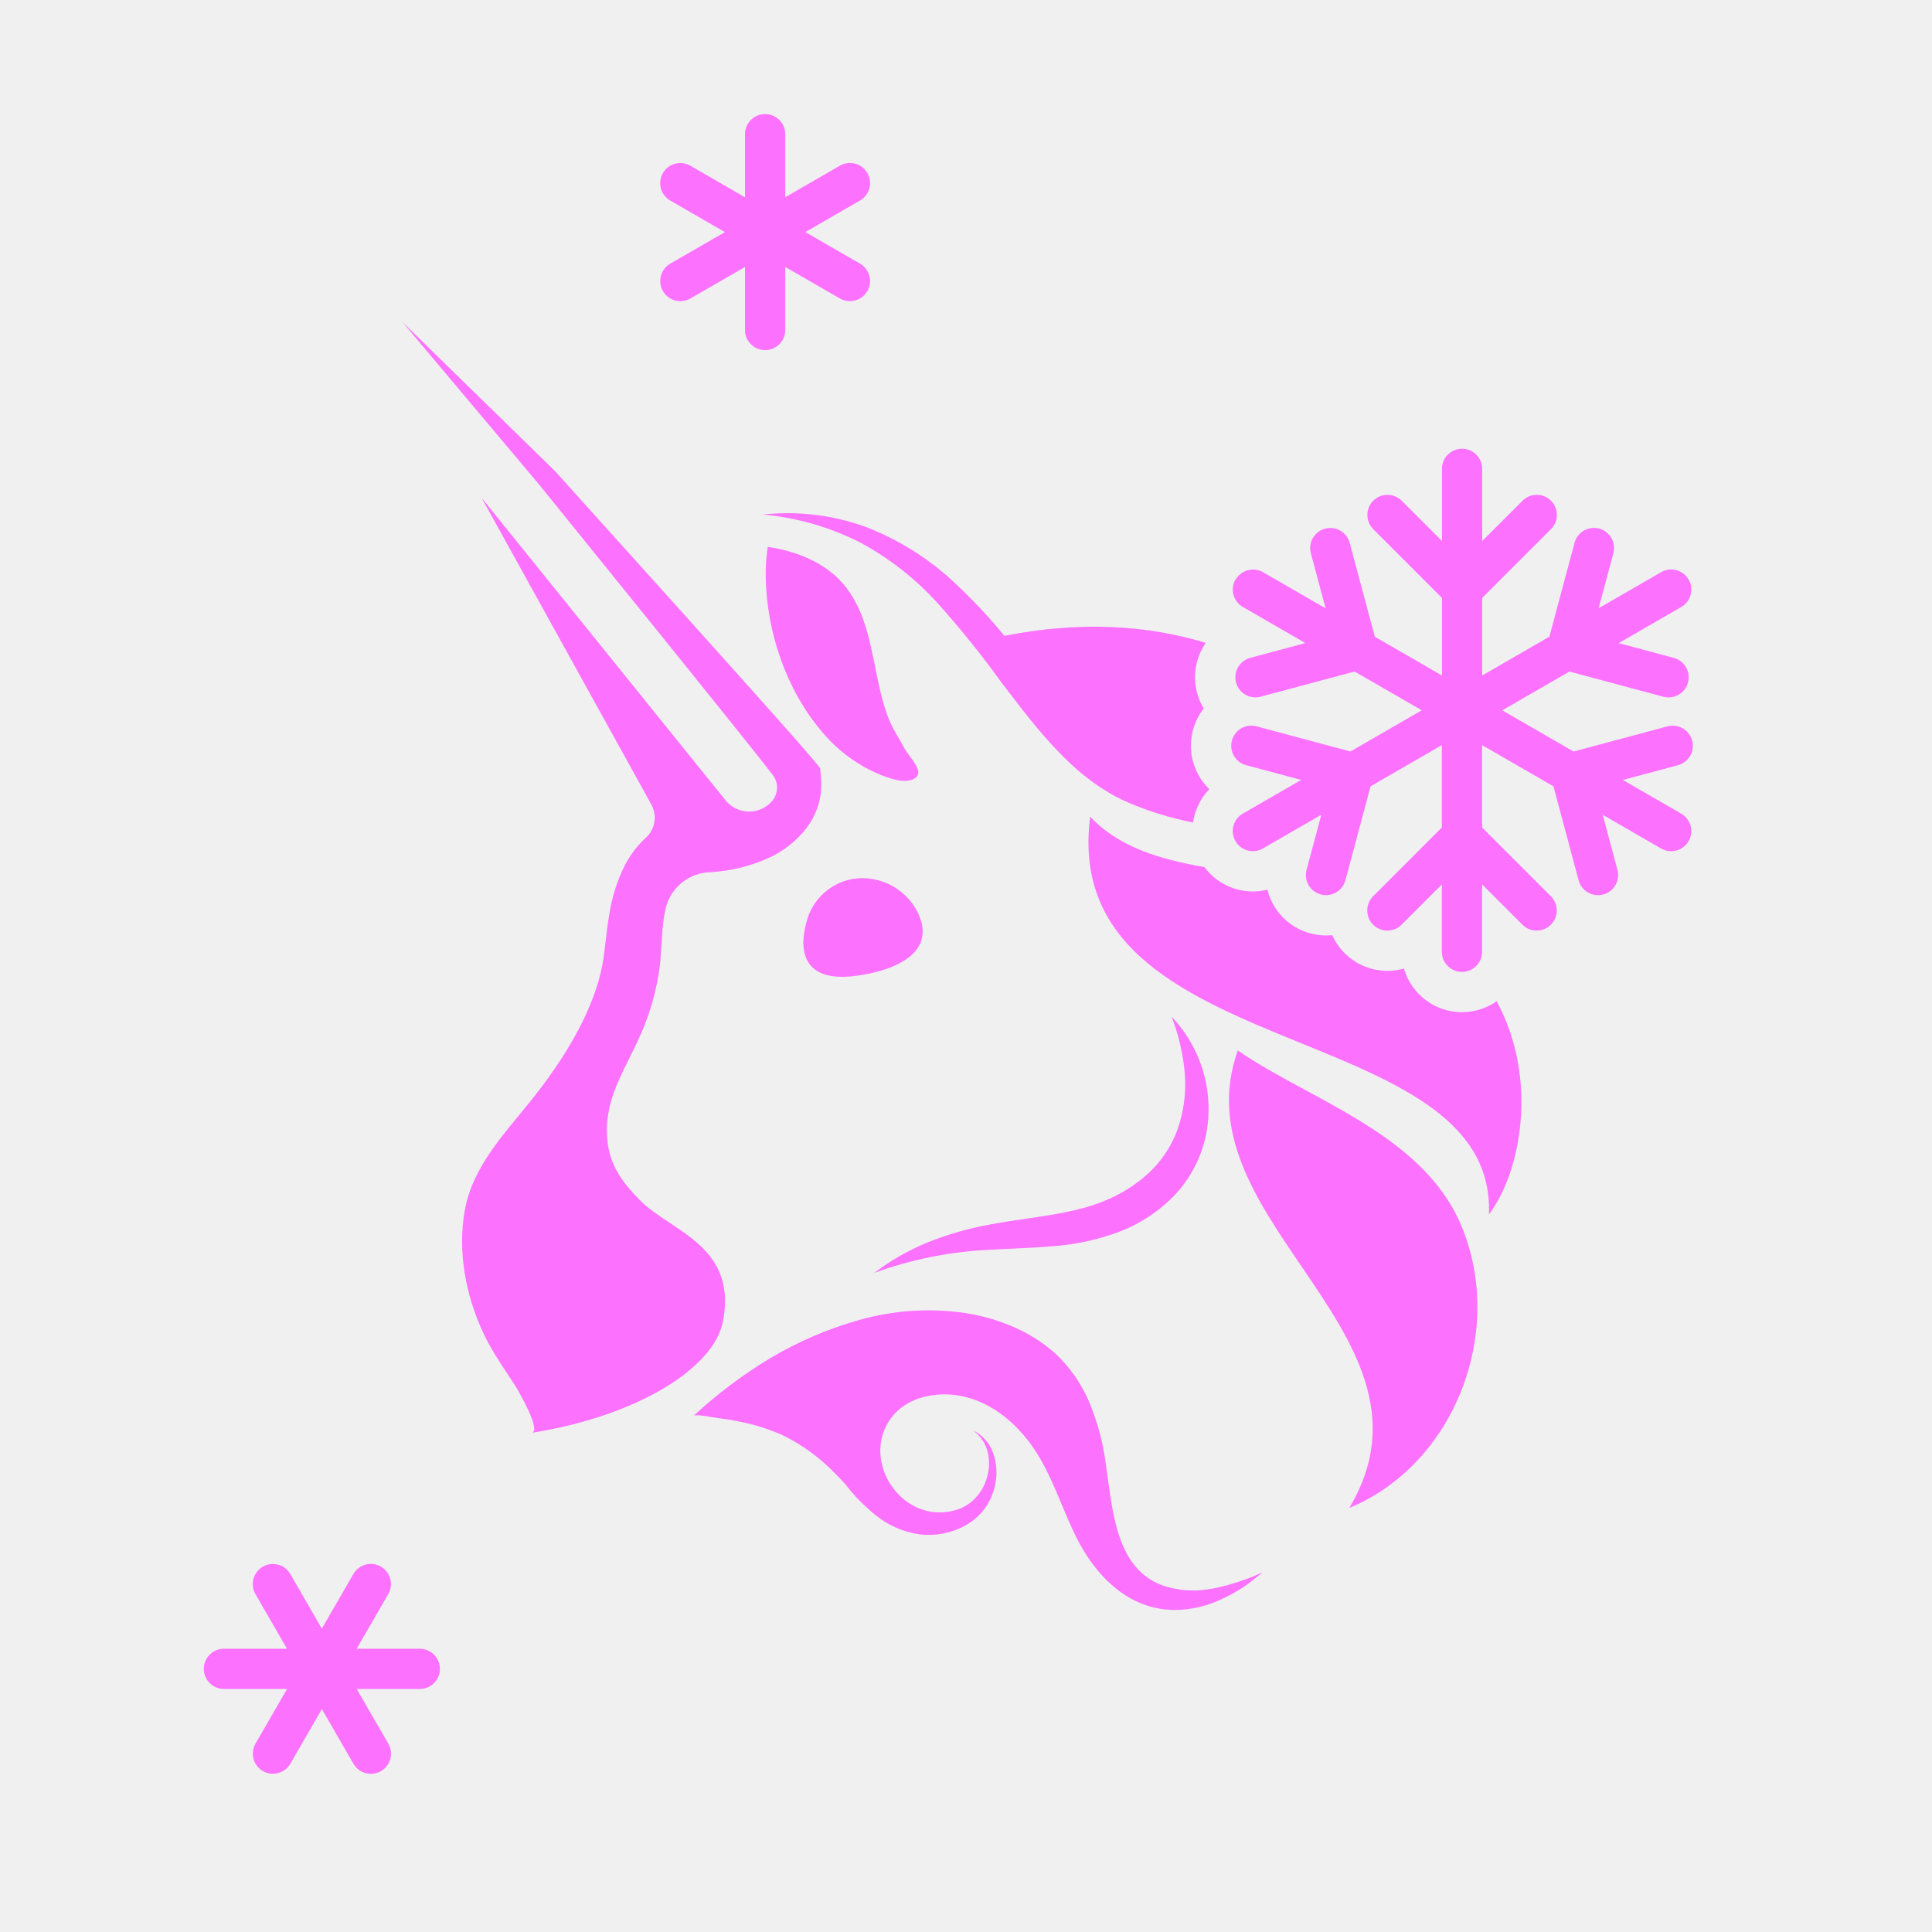
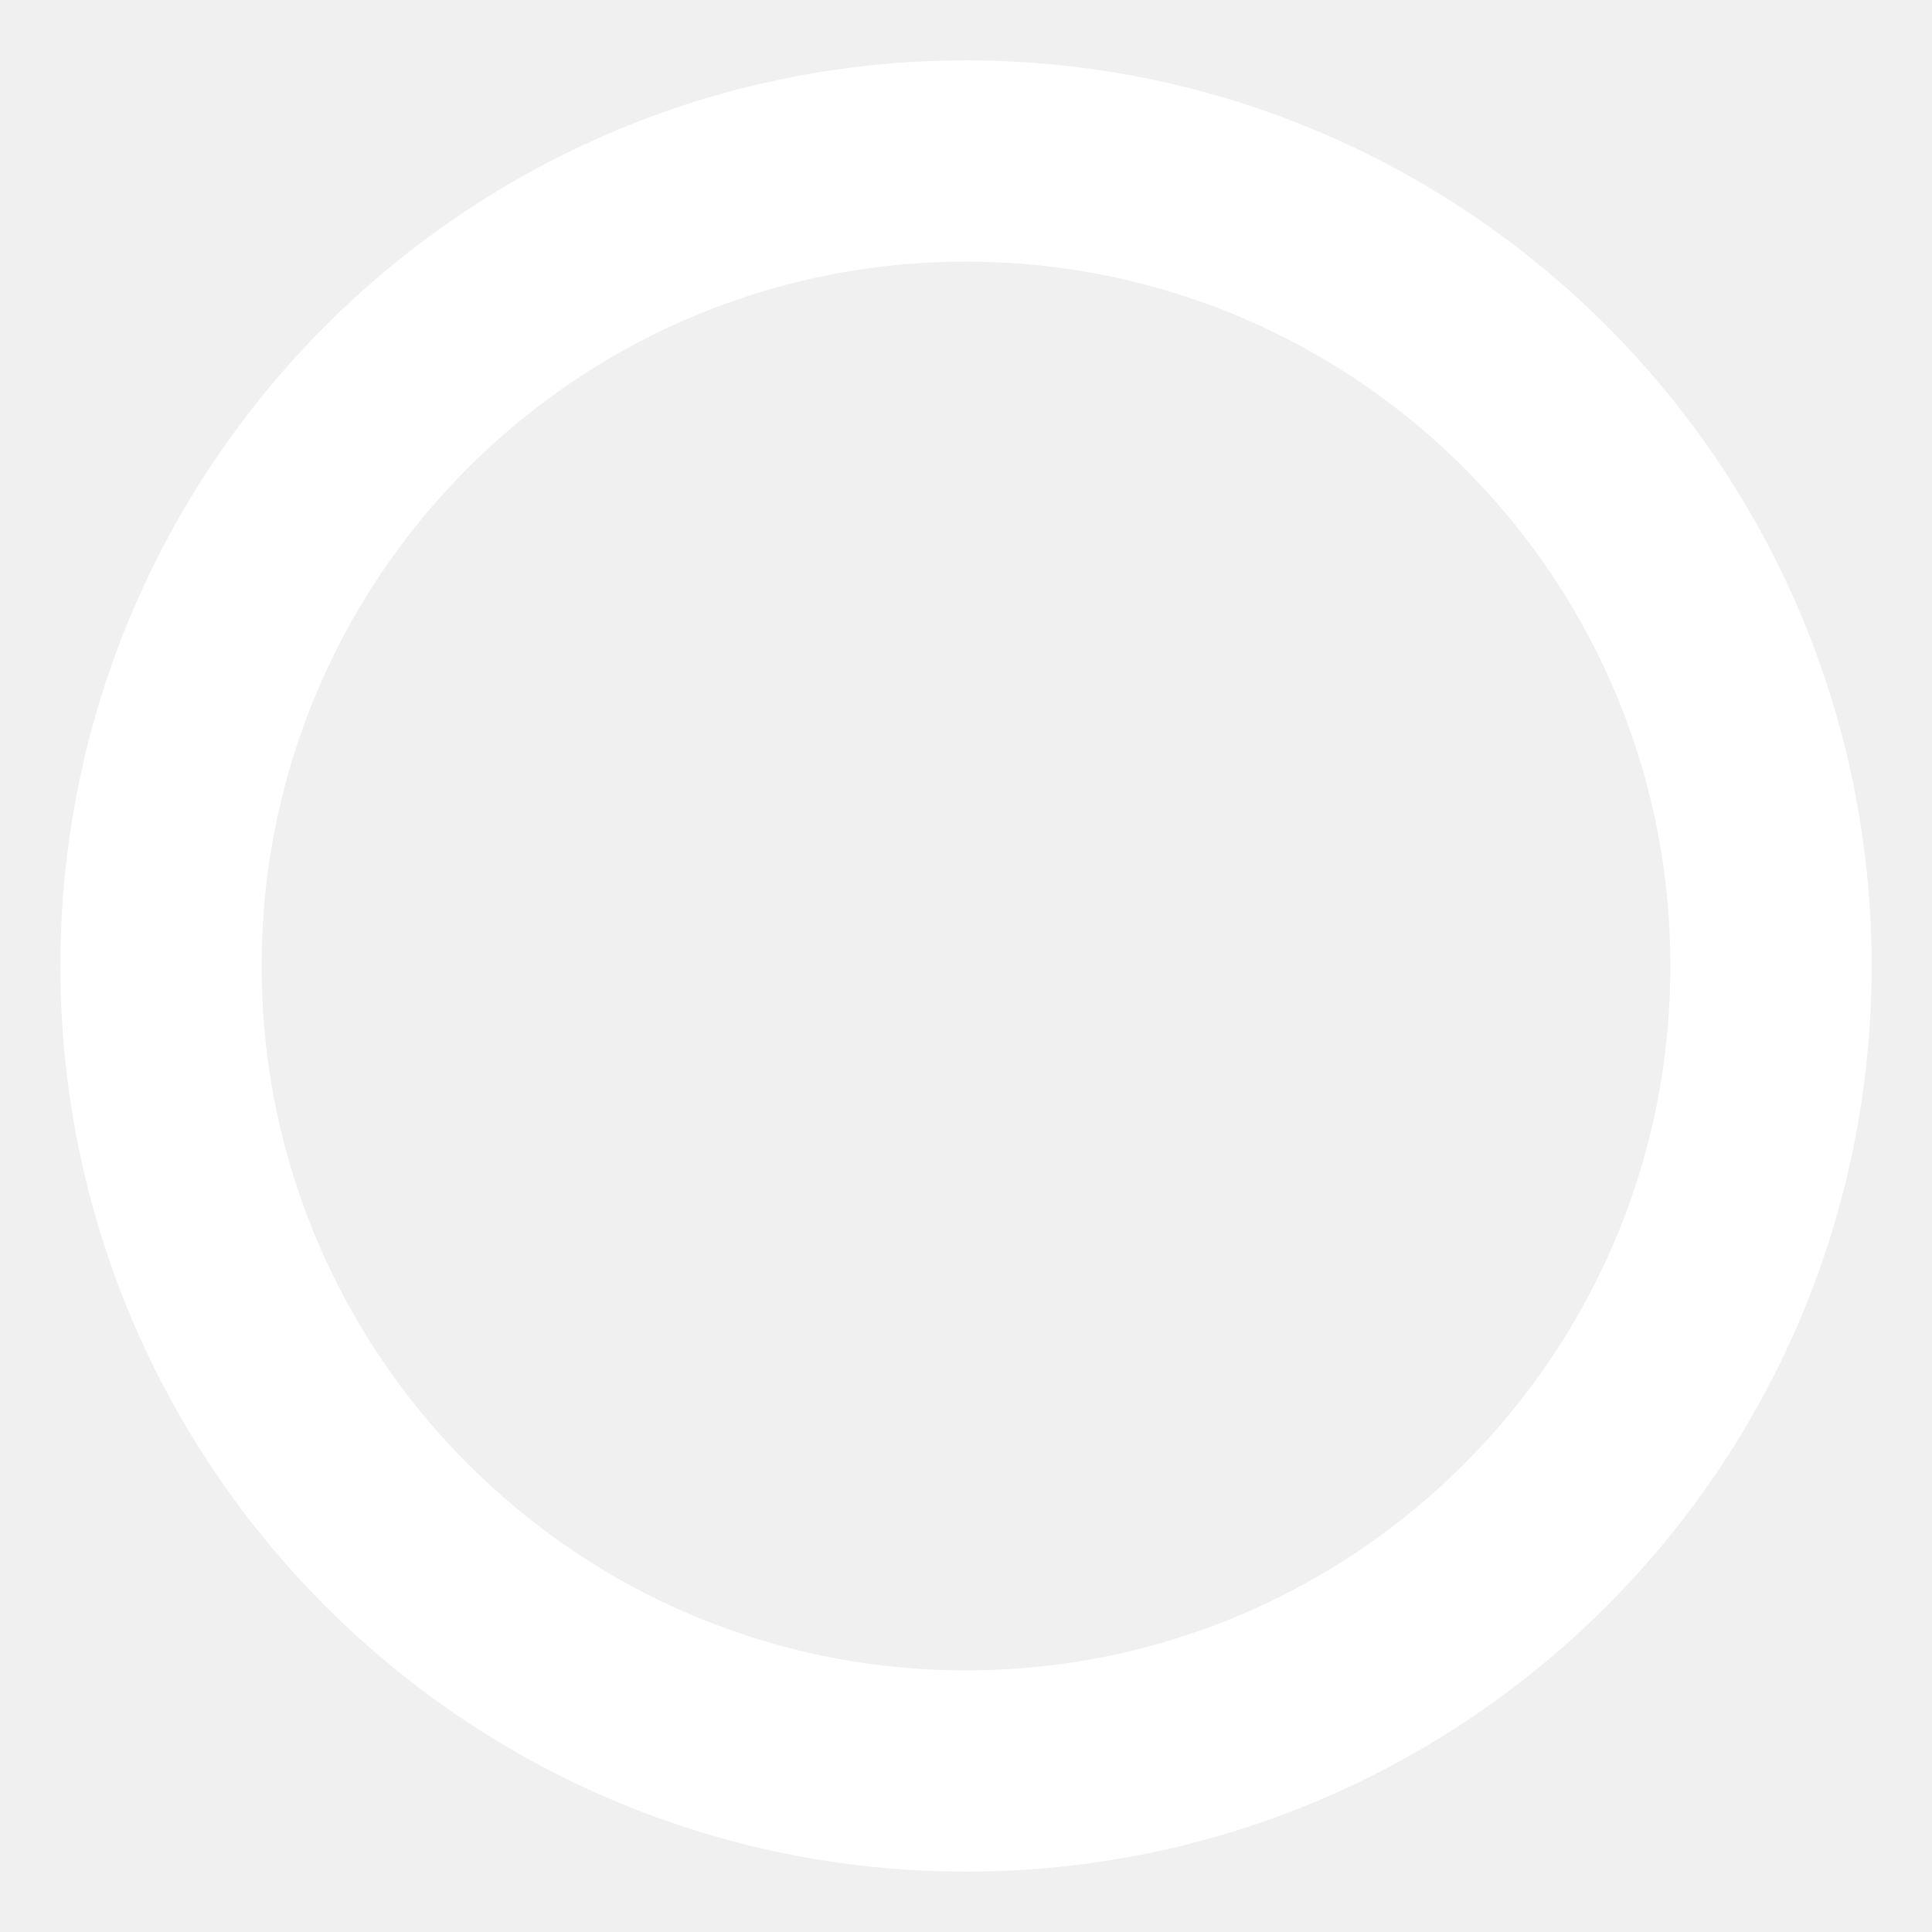
- <svg xmlns="http://www.w3.org/2000/svg" fill="none" height="48" viewBox="0 0 48 48" width="48">
-   <g fill="#fc72ff">
-     <path d="m19.509 3.334c0-.276-.224-.5-.5-.5-.276 0-.5.224-.5.5v1.567l-1.357-.784c-.239-.138-.545-.056-.683.183-.138.239-.056.545.183.683l1.358.784-1.357.783c-.239.138-.321.444-.183.683.138.239.444.321.683.183l1.356-.783v1.566c0 .276.224.5.5.5.276 0 .5-.224.5-.5v-1.567l1.357.783c.239.138.545.056.683-.183.138-.239.056-.545-.183-.683l-1.357-.783 1.358-.784c.239-.138.321-.444.183-.683-.138-.239-.444-.321-.683-.183l-1.358.784z" />
-     <path d="m20.353 19.924c-.06.231-.164.447-.307.638-.266.347-.619.618-1.022.785-.362.157-.747.258-1.139.301-.079.01-.161.016-.24.022l-.018.001c-.249.009-.488.099-.682.255-.195.156-.334.37-.399.612-.029.12-.051.242-.066.365-.022.184-.034.373-.047.578l-0.0.003c-.009.147-.019.302-.033.47-.084.682-.281 1.344-.581 1.962-.061.13-.124.256-.185.379-.329.662-.626 1.26-.541 2.061.067.617.382 1.031.8 1.457.198.204.461.378.734.559l.001.001c.765.506 1.608 1.065 1.331 2.472-.227 1.14-2.109 2.336-4.753 2.754.256-.039-.308-1.006-.371-1.115l-.004-.007c-.071-.112-.144-.223-.217-.333l-.008-.012c-.214-.324-.427-.647-.594-1.005-.442-.939-.647-2.024-.466-3.053.164-.93.776-1.674 1.366-2.389.096-.117.192-.233.285-.349.789-.984 1.616-2.273 1.8-3.551.015-.111.029-.232.044-.359l.001-.004c.026-.227.054-.473.098-.719.066-.427.199-.841.394-1.225.133-.252.309-.48.519-.672.11-.102.182-.238.205-.387.023-.148-.003-.3-.076-.432l-4.215-7.616 6.055 7.506c.069.087.156.158.255.207s.208.076.319.079c.111.002.221-.02.322-.065.101-.045.191-.112.264-.196.077-.09.12-.203.123-.322.003-.118-.035-.234-.107-.328-.277-.356-.565-.716-.852-1.075l-.014-.017c-.118-.147-.236-.295-.353-.442l-1.524-1.894-3.058-3.782-3.396-4.038 3.788 3.699 3.255 3.615 1.624 1.812c.148.167.296.333.444.499l.004.004c.39.437.779.874 1.169 1.337l.088.108.019.168c.026.228.013.458-.039.681z" />
-     <path d="m30.046 19.606c-.222.23-.36.522-.405.83-.217-.044-.434-.096-.649-.157-.215-.062-.431-.129-.639-.21-.108-.039-.208-.081-.315-.127-.107-.045-.216-.097-.323-.153-.405-.223-.781-.497-1.117-.815-.611-.571-1.102-1.213-1.584-1.844l-.124-.162c-.493-.685-1.022-1.342-1.584-1.97-.555-.615-1.211-1.13-1.94-1.522-.754-.382-1.574-.617-2.415-.693.873-.095 1.756.013 2.58.316.832.324 1.592.809 2.238 1.428.422.397.818.821 1.185 1.27 1.923-.38 3.591-.256 5.004.175-.242.35-.334.799-.216 1.242.037.14.093.27.165.388-.121.155-.214.336-.268.538-.146.545.028 1.1.406 1.466z" />
-     <path d="m36.99 30.174c.789-1.03 1.248-3.355.194-5.299-.244.171-.541.272-.861.272-.684 0-1.261-.458-1.442-1.084-.506.144-1.074.017-1.473-.382-.133-.133-.236-.286-.309-.448-.177.018-.361.005-.543-.043-.545-.146-.94-.575-1.067-1.086-.578.144-1.201-.07-1.565-.561-1.133-.201-2.138-.502-2.839-1.255-.432 3.318 2.468 4.5 5.24 5.63 2.43.991 4.763 1.942 4.666 4.257z" />
-     <path d="m21.155 24.257c.732-.07 2.291-.453 1.594-1.685-.15-.251-.367-.454-.627-.586-.26-.132-.551-.188-.842-.162-.294.032-.572.154-.795.349s-.381.455-.452.744c-.217.806.013 1.448 1.122 1.34z" />
-     <path d="m20.945 14.501c-.459-.533-1.171-.812-1.87-.914-.026.175-.043.351-.05.527-.031 1.454.483 3.05 1.477 4.16.318.359.702.653 1.13.866.248.121.905.422 1.149.151.018-.025.03-.054.034-.085s-.001-.062-.013-.09c-.04-.116-.118-.221-.196-.326-.055-.074-.11-.148-.15-.225-.041-.077-.085-.153-.129-.228-.083-.142-.165-.283-.229-.437-.167-.403-.254-.831-.34-1.258l-0-.001c-.017-.085-.035-.171-.053-.257-.133-.659-.302-1.352-.761-1.885z" />
-     <path d="m30.753 26.098c-.712 1.996.436 3.682 1.578 5.359 1.277 1.875 2.546 3.737 1.192 6.008 2.63-1.091 3.879-4.387 2.788-7.003-.688-1.654-2.346-2.551-3.884-3.383-.597-.323-1.176-.636-1.674-.98z" />
-     <path d="m23.055 30.863c-.477.195-.926.452-1.337.763.935-.341 1.916-.535 2.909-.577.178-.011.357-.019.537-.027l.011-.001c.315-.015.634-.029.961-.057.537-.037 1.067-.146 1.574-.325.532-.187 1.016-.49 1.418-.888.406-.41.69-.925.822-1.488.116-.532.1-1.084-.047-1.608-.147-.524-.421-1.003-.796-1.396.181.462.293.948.331 1.443.033.461-.03.923-.183 1.359-.15.413-.395.784-.716 1.083-.331.302-.714.54-1.13.704-.579.234-1.233.33-1.915.43-.311.045-.628.092-.945.153-.511.094-1.011.239-1.494.433z" />
-     <path clip-rule="evenodd" d="m31.319 39.105-.051.041c-.119.096-.239.193-.369.281-.168.111-.344.21-.527.294-.381.186-.799.282-1.222.278-1.147-.022-1.957-.879-2.431-1.848-.124-.254-.234-.516-.343-.777-.175-.419-.351-.838-.587-1.225-.548-.899-1.487-1.624-2.586-1.49-.448.056-.869.259-1.117.649-.655 1.021.286 2.451 1.485 2.248.102-.016.202-.043.297-.082.095-.041.184-.095.264-.161.168-.14.294-.324.365-.53.079-.216.096-.449.051-.674-.049-.235-.188-.442-.386-.577.231.108.41.302.501.541.094.246.119.513.07.772-.047.27-.165.522-.343.73-.094.107-.203.2-.323.276-.119.075-.247.136-.38.181-.271.093-.559.123-.843.088-.399-.057-.774-.221-1.088-.474-.058-.046-.114-.094-.168-.144-.213-.185-.407-.392-.578-.618-.077-.085-.155-.169-.236-.249-.384-.405-.838-.738-1.338-.982-.345-.152-.707-.265-1.077-.336-.186-.039-.375-.067-.564-.091-.019-.002-.056-.008-.101-.016l-.008-.001c-.157-.028-.414-.072-.459-.03.583-.539 1.218-1.018 1.897-1.429.697-.415 1.444-.737 2.224-.956.808-.229 1.654-.294 2.488-.192.429.052.85.161 1.25.325.419.168.807.409 1.144.71.334.316.604.695.795 1.114.172.393.301.803.384 1.224.044.227.078.475.112.733.157 1.174.339 2.529 1.684 2.765.086.017.172.029.259.037l.268.006c.184-.013.368-.04.548-.079.374-.088.739-.213 1.089-.373zm-10.141-2.033c-.033-.036-.066-.073-.098-.11z" fill-rule="evenodd" />
-     <path d="m30.695 14.397c-.138.239-.056.545.183.683l1.553.897-1.368.367c-.267.071-.425.346-.354.612.071.267.346.425.612.353l2.334-.625 1.668.963-1.772 1.023-2.333-.625c-.267-.071-.541.087-.612.354-.071.267.087.541.354.612l1.367.366-1.45.837c-.239.138-.321.444-.183.683.138.239.444.321.683.183l1.451-.838-.367 1.369c-.071.267.087.541.354.612.267.071.541-.087.612-.354l.625-2.334 1.77-1.022v2.046l-1.707 1.708c-.195.195-.195.512 0.0.707.195.195.512.195.707-0l1-1v1.673c0 .276.224.5.5.5s.5-.224.5-.5v-1.675l1.002 1.002c.195.195.512.195.707 0 .195-.195.195-.512-0-.707l-1.709-1.709v-2.046l1.773 1.024.625 2.334c.071.267.346.425.612.354.267-.071.425-.346.354-.612l-.367-1.369 1.451.838c.239.138.545.056.683-.183.138-.239.056-.545-.183-.683l-1.45-.837 1.367-.366c.267-.071.425-.346.354-.612-.071-.267-.346-.425-.612-.354l-2.333.625-1.772-1.023 1.668-.963 2.334.625c.267.071.541-.087.612-.353.071-.267-.087-.541-.353-.612l-1.368-.367 1.553-.897c.239-.138.321-.444.183-.683-.138-.239-.444-.321-.683-.183l-1.552.896.366-1.367c.071-.267-.087-.541-.353-.612s-.541.087-.612.353l-.625 2.333-1.669.964v-1.926l1.709-1.709c.195-.195.195-.512 0-.707-.195-.195-.512-.195-.707-0l-1.002 1.002v-1.794c0-.276-.224-.5-.5-.5s-.5.224-.5.5v1.792l-1-1c-.195-.195-.512-.195-.707-0-.195.195-.195.512-0.0.707l1.707 1.708v1.927l-1.667-.962-.625-2.333c-.071-.267-.346-.425-.612-.353-.267.071-.425.346-.353.612l.366 1.367-1.552-.896c-.239-.138-.545-.056-.683.183z" />
-     <path d="m10.931 41.462c0 .276-.224.5-.5.5h-1.568l.784 1.358c.138.239.056.545-.183.683-.239.138-.545.056-.683-.183l-.784-1.358-.783 1.357c-.138.239-.444.321-.683.183-.239-.138-.321-.444-.183-.683l.783-1.357h-1.567c-.276 0-.5-.224-.5-.5 0-.276.224-.5.5-.5h1.566l-.783-1.356c-.138-.239-.056-.545.183-.683.239-.138.545-.056.683.183l.783 1.357.784-1.358c.138-.239.444-.321.683-.183s.321.444.183.683l-.784 1.357h1.567c.276 0 .5.224.5.5z" />
-   </g>
+ <svg xmlns="http://www.w3.org/2000/svg" width="100" height="100" viewBox="0 0 24 24" fill="none" stroke="#ffffff" stroke-width="2.5" stroke-linecap="round" stroke-linejoin="round">
+   <circle cx="12" cy="12" r="10" />
</svg>
